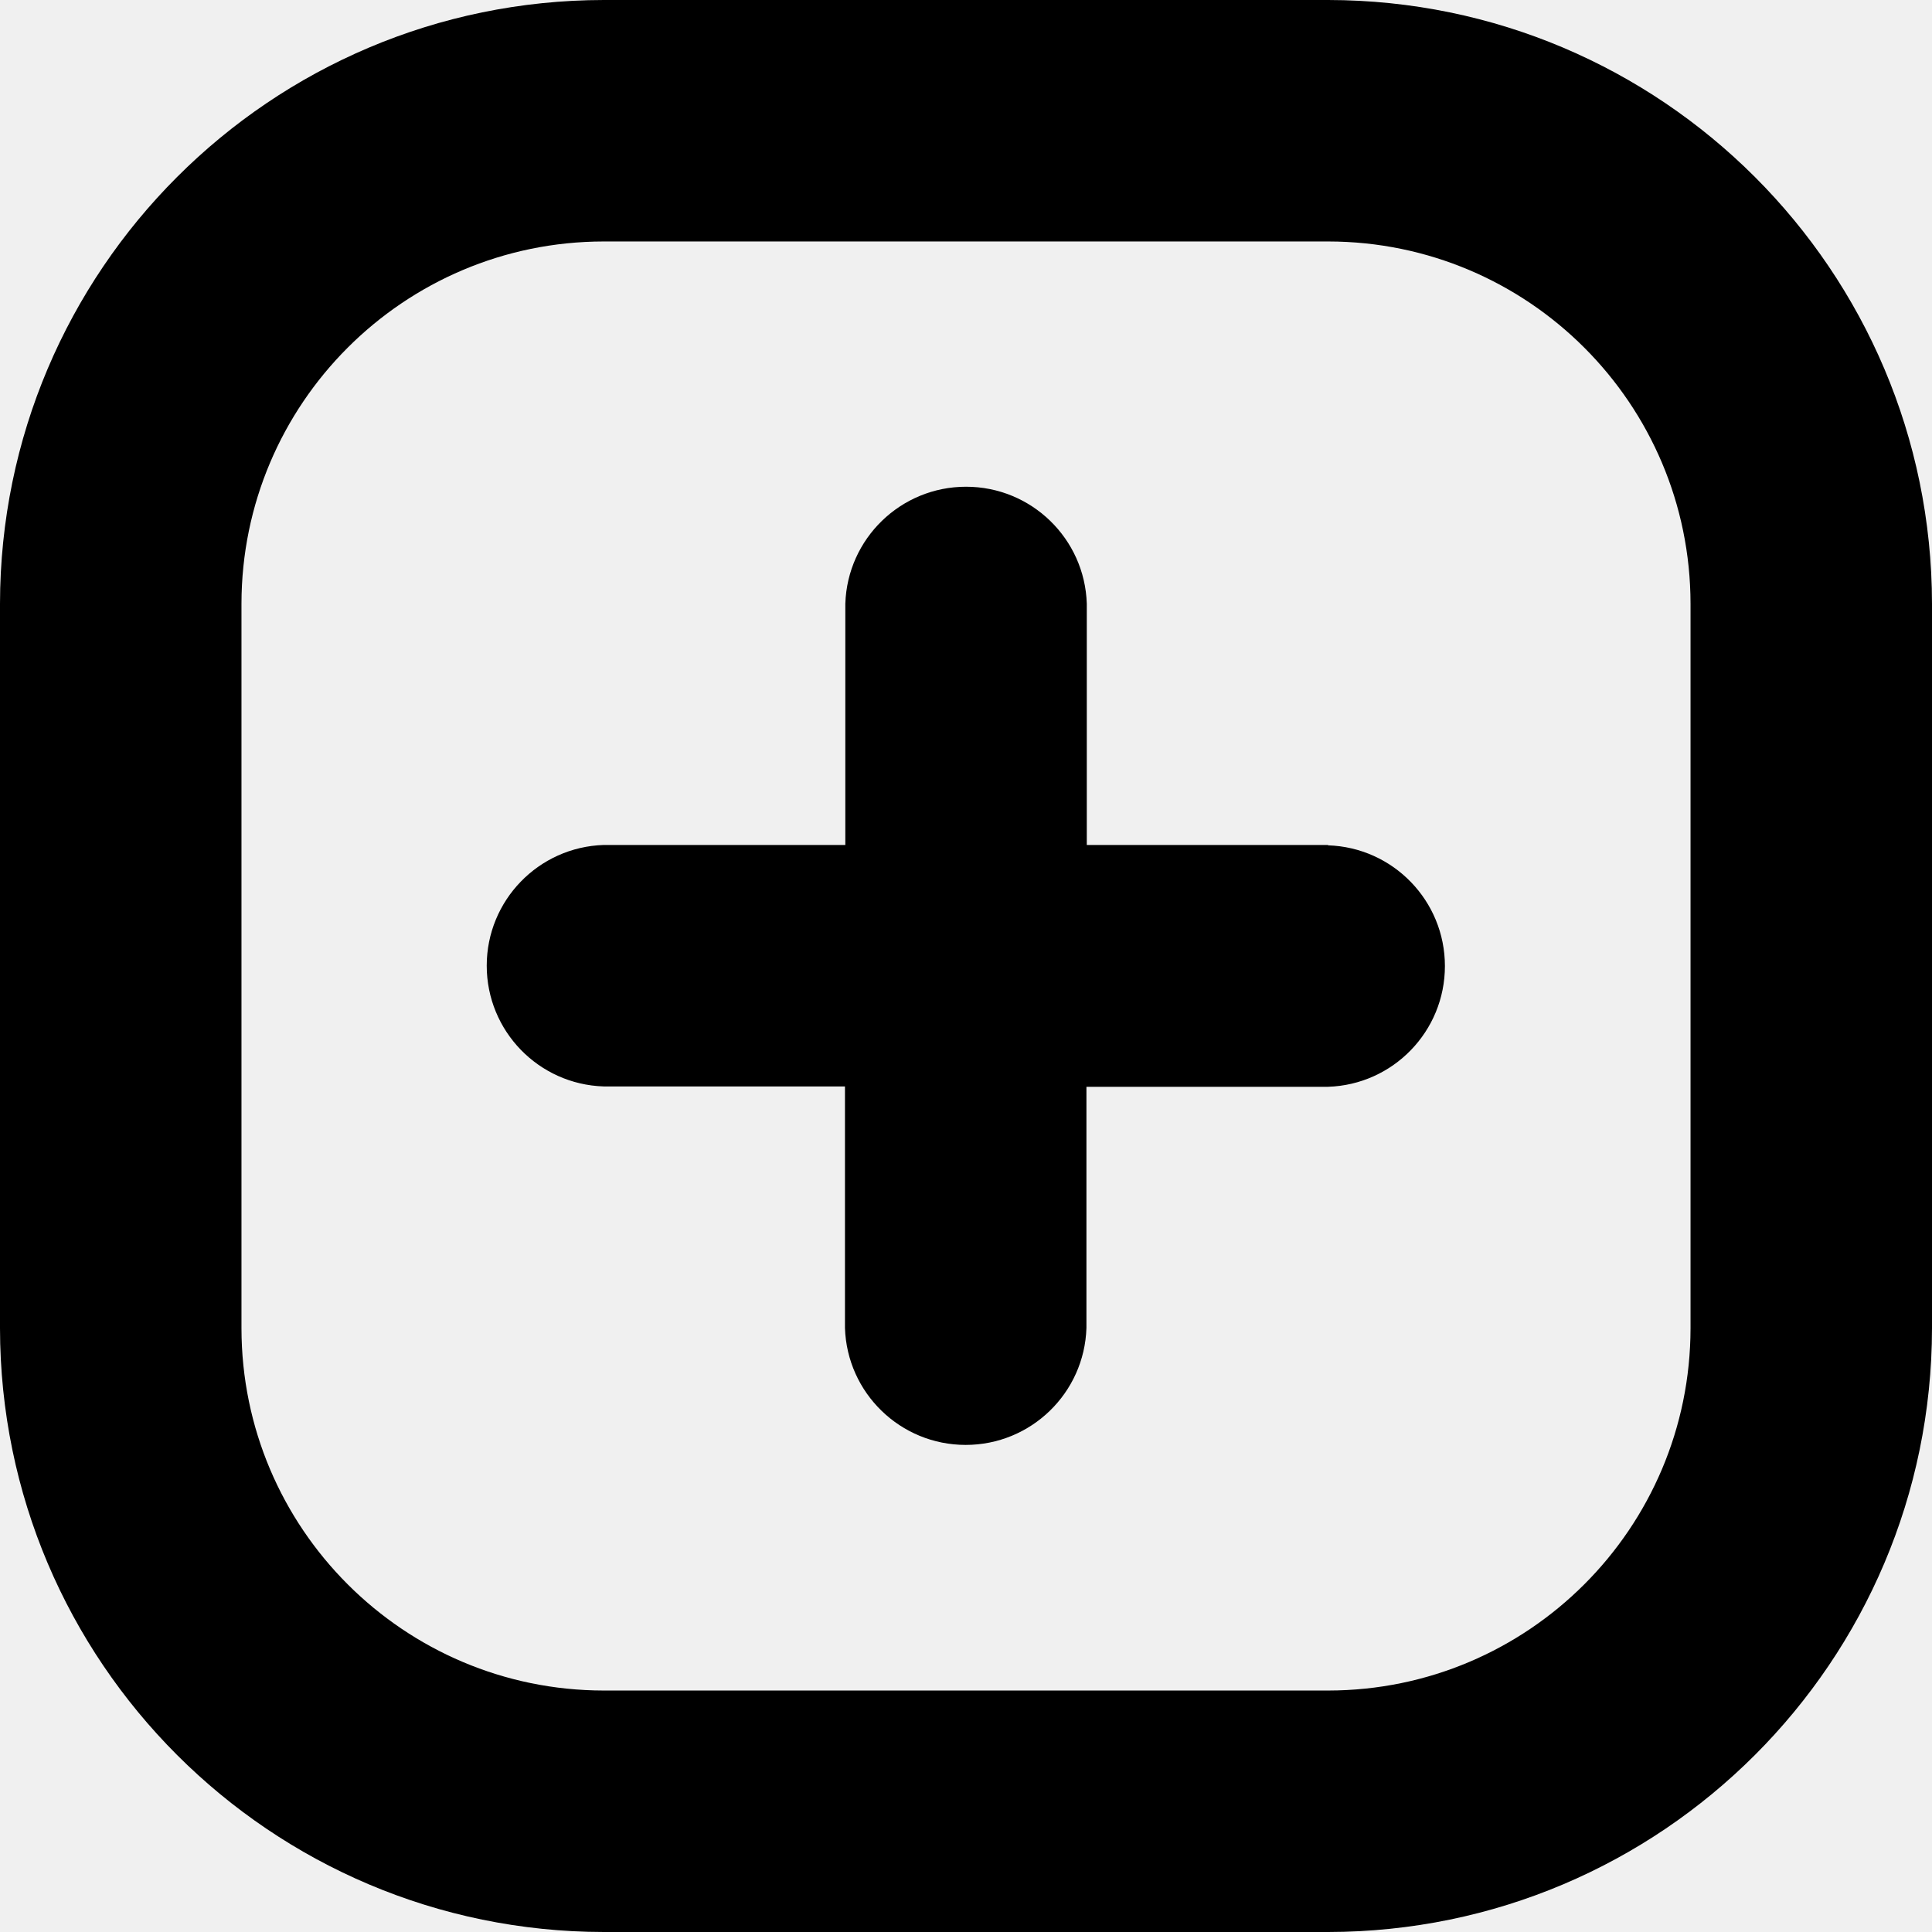
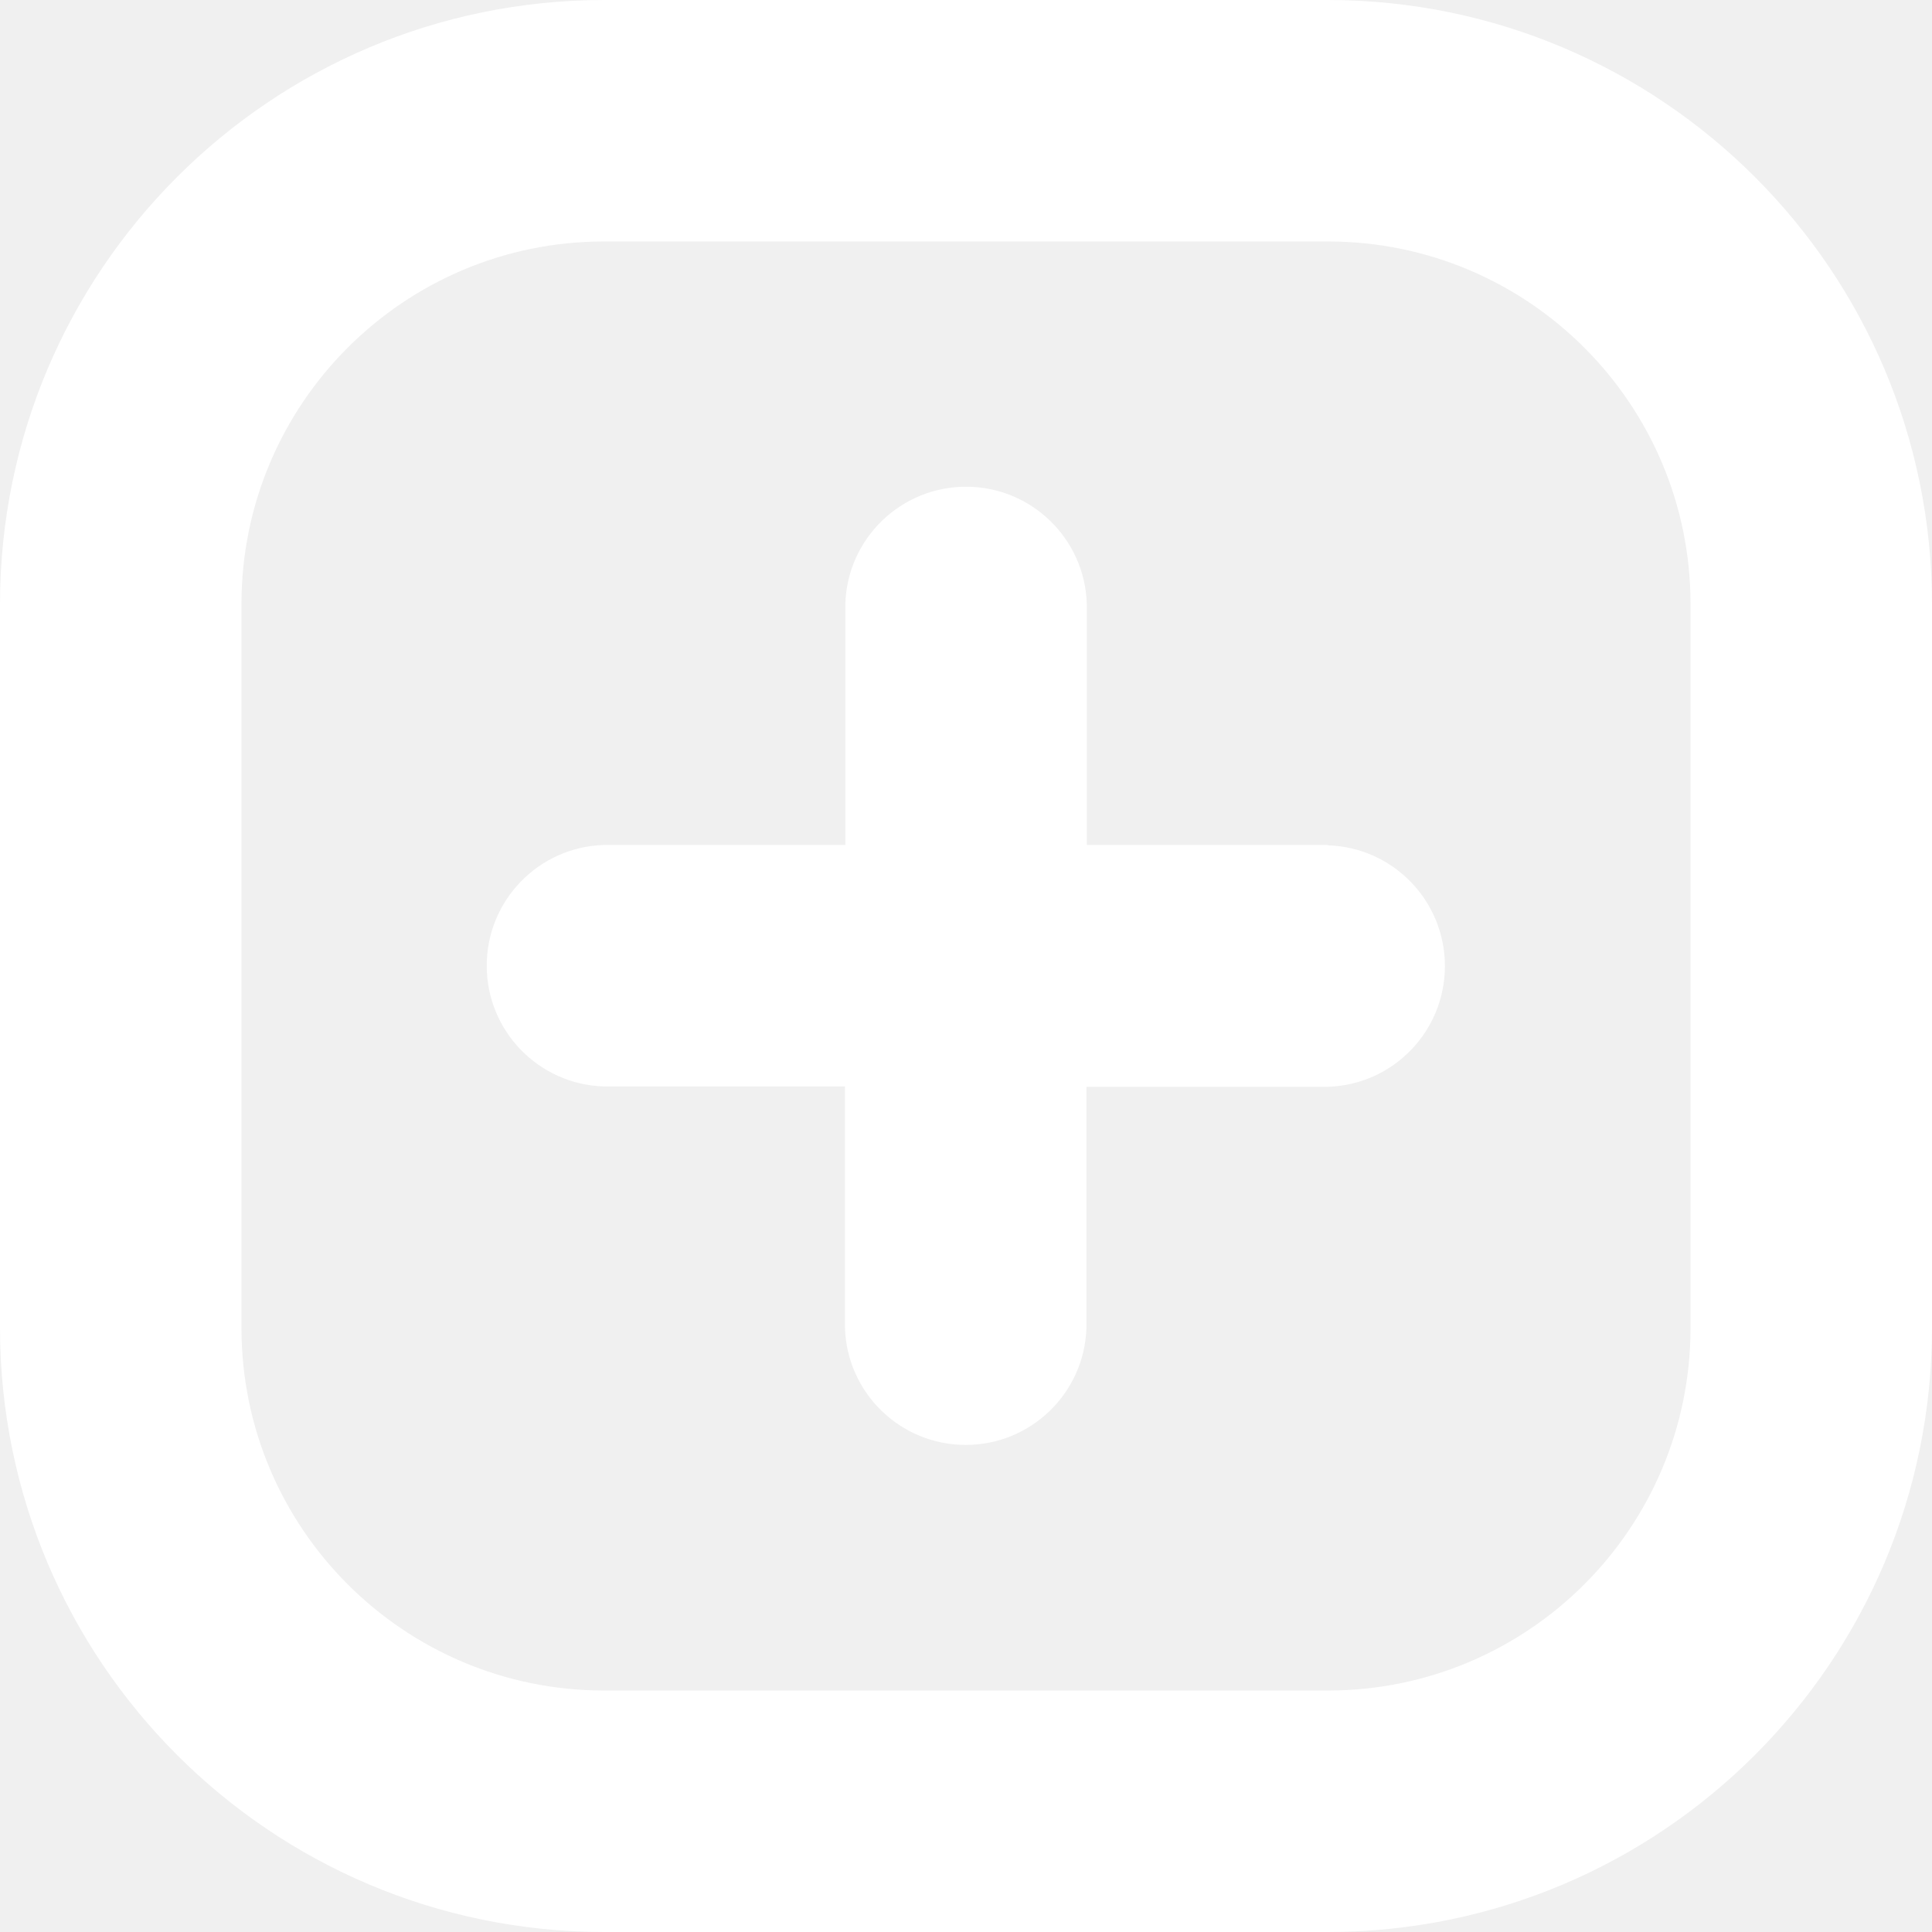
<svg xmlns="http://www.w3.org/2000/svg" width="16.234" height="16.234" viewBox="0 0 16.234 16.234">
-   <path id="Add_to_collections" data-name="Add to collections" d="M12.161,17.234H6.073A5.079,5.079,0,0,1,1,12.161V6.073A5.079,5.079,0,0,1,6.073,1h6.088a5.079,5.079,0,0,1,5.073,5.073v6.088A5.079,5.079,0,0,1,12.161,17.234ZM6.073,3.029A3.047,3.047,0,0,0,3.029,6.073v6.088a3.047,3.047,0,0,0,3.044,3.044h6.088a3.047,3.047,0,0,0,3.044-3.044V6.073a3.047,3.047,0,0,0-3.044-3.044ZM12.161,8.1H10.132V6.073a1.015,1.015,0,0,0-2.029,0V8.1H6.073a1.015,1.015,0,0,0,0,2.029H8.1v2.029a1.015,1.015,0,0,0,2.029,0V10.132h2.029a1.015,1.015,0,0,0,0-2.029Z" transform="translate(-1 -1)" />
+   <path id="Add_to_collections" data-name="Add to collections" d="M12.161,17.234H6.073A5.079,5.079,0,0,1,1,12.161V6.073A5.079,5.079,0,0,1,6.073,1h6.088a5.079,5.079,0,0,1,5.073,5.073v6.088A5.079,5.079,0,0,1,12.161,17.234ZM6.073,3.029A3.047,3.047,0,0,0,3.029,6.073v6.088a3.047,3.047,0,0,0,3.044,3.044h6.088a3.047,3.047,0,0,0,3.044-3.044V6.073a3.047,3.047,0,0,0-3.044-3.044ZM12.161,8.1H10.132V6.073a1.015,1.015,0,0,0-2.029,0V8.1H6.073a1.015,1.015,0,0,0,0,2.029H8.1v2.029a1.015,1.015,0,0,0,2.029,0V10.132h2.029a1.015,1.015,0,0,0,0-2.029Z" transform="translate(-1 -1)" fill="#fff" />
</svg>
